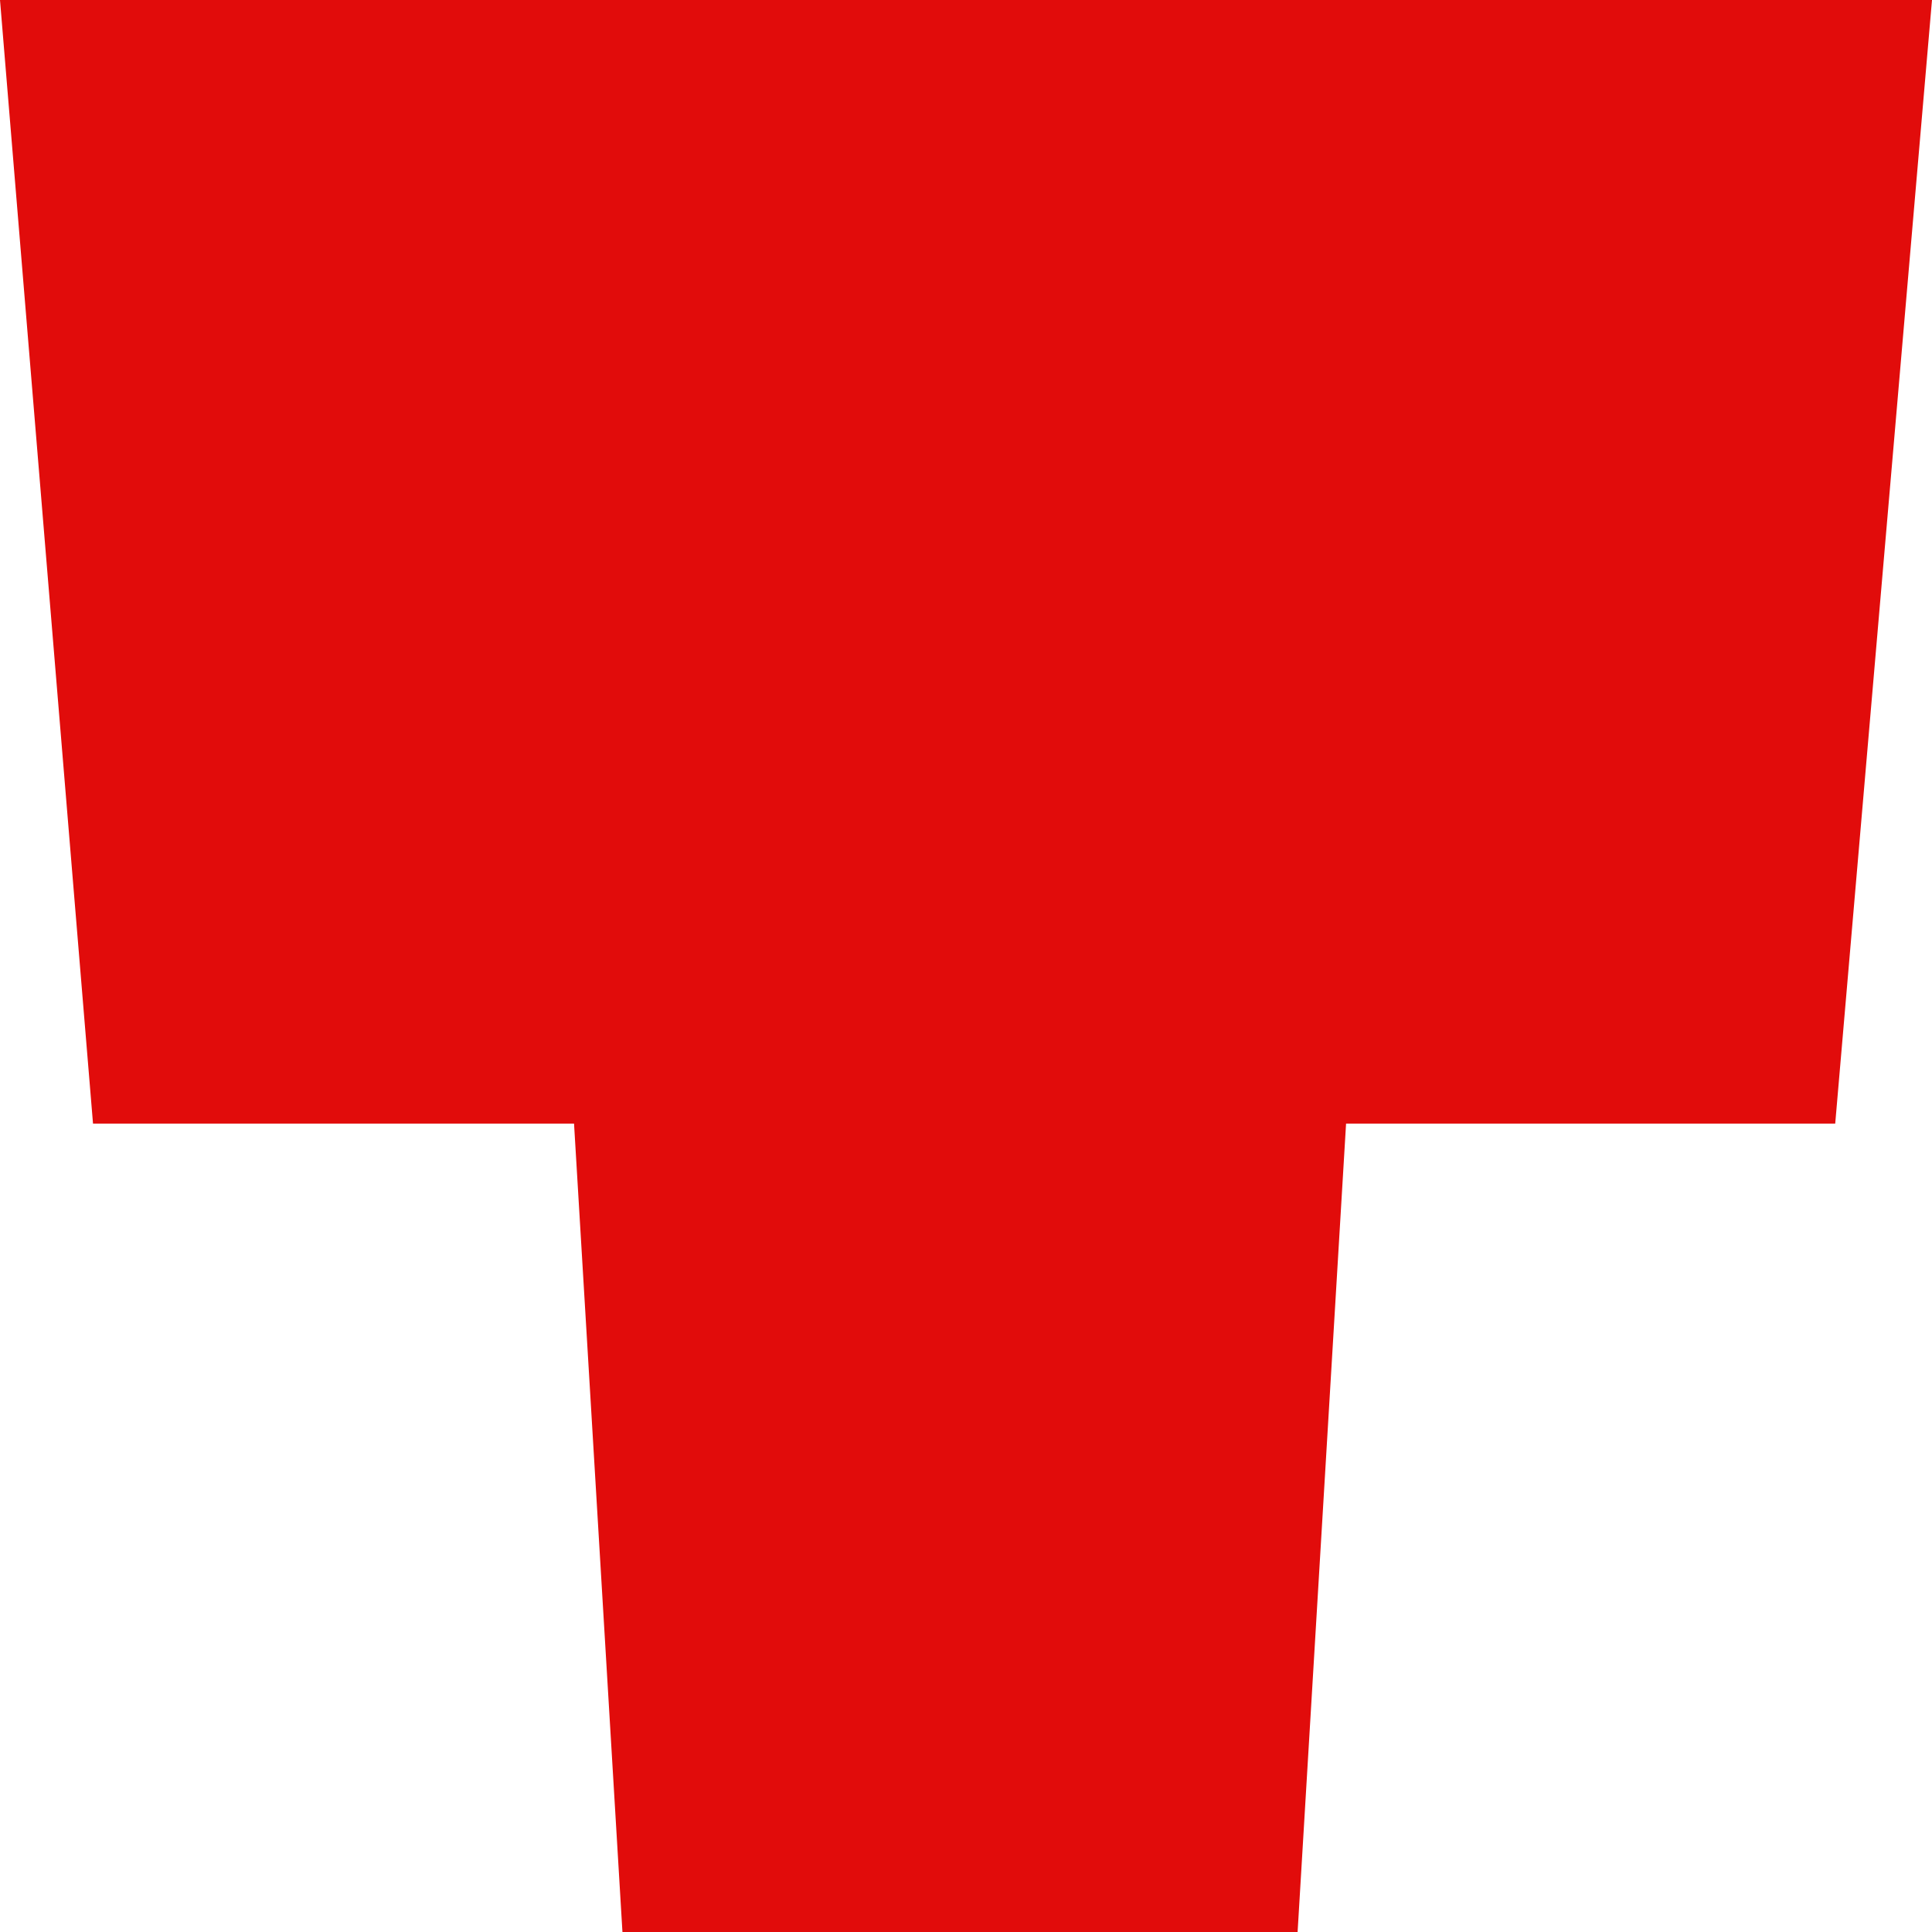
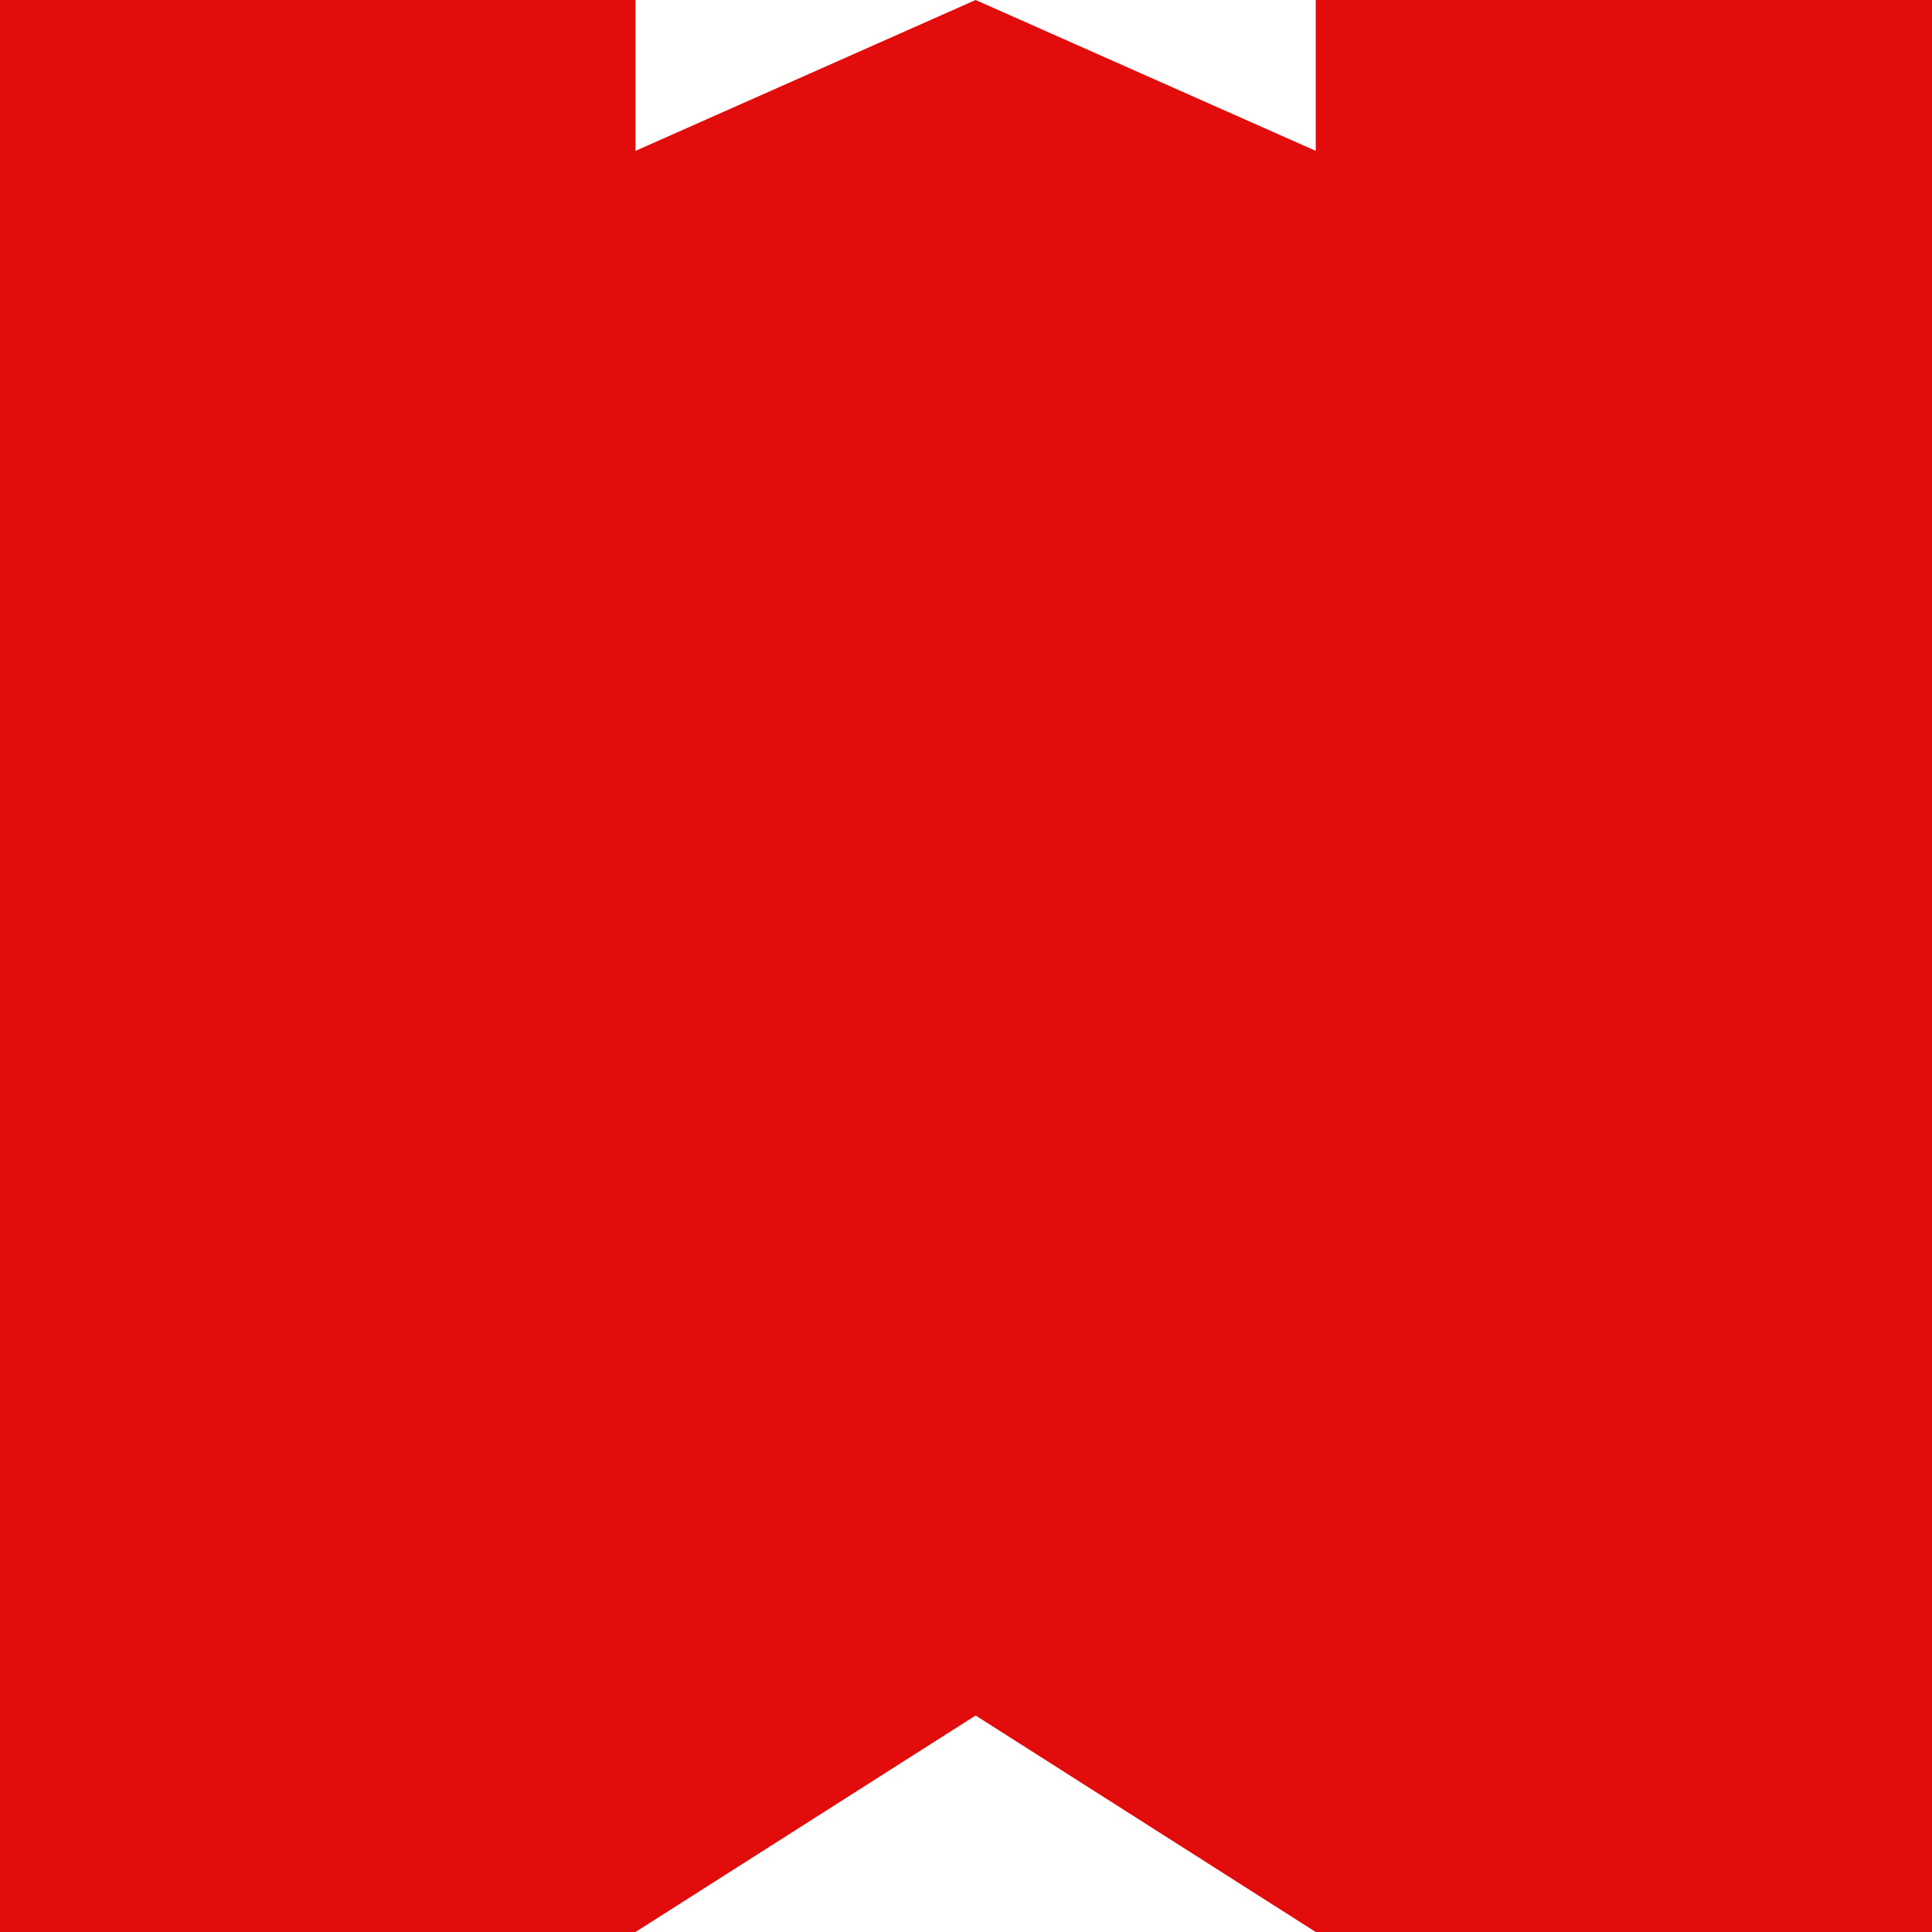
<svg xmlns="http://www.w3.org/2000/svg" width="100%" height="100%" viewBox="0 0 512 512" version="1.1" xml:space="preserve" style="fill-rule:evenodd;clip-rule:evenodd;stroke-linejoin:round;stroke-miterlimit:2;">
-   <g transform="matrix(1,0,0,1,-0.000219,0)">
+   <g transform="matrix(1,0,0,1,-0.000368,-0.000457)">
    <g transform="matrix(1.345348,0,0,1.345348,-56.43563,-487.5927)">
-       <g id="T" transform="matrix(-0.998047,0,0,-0.998047,463.6427,1104.72)">
-         <path d="M299.669,362.429L309.223,521.979L404.161,521.979L422.519,743.744L41.204,743.744L60.306,521.979L156.847,521.979L166.414,362.429L299.669,362.429Z" style="fill:rgb(225,12,11);" />
+       <g id="W" transform="matrix(-1,-0,0,-1,464.468,1105.428)">
+         <path d="M163.344,742.999L41.949,742.999L41.949,362.429L163.344,362.429L230.34,405.075L297.337,362.429L422.519,362.429L422.519,742.999L297.337,742.999L297.337,713.281L230.34,742.999L163.344,713.281L163.344,742.999Z" style="fill:rgb(225,12,11);" />
      </g>
    </g>
  </g>
</svg>
